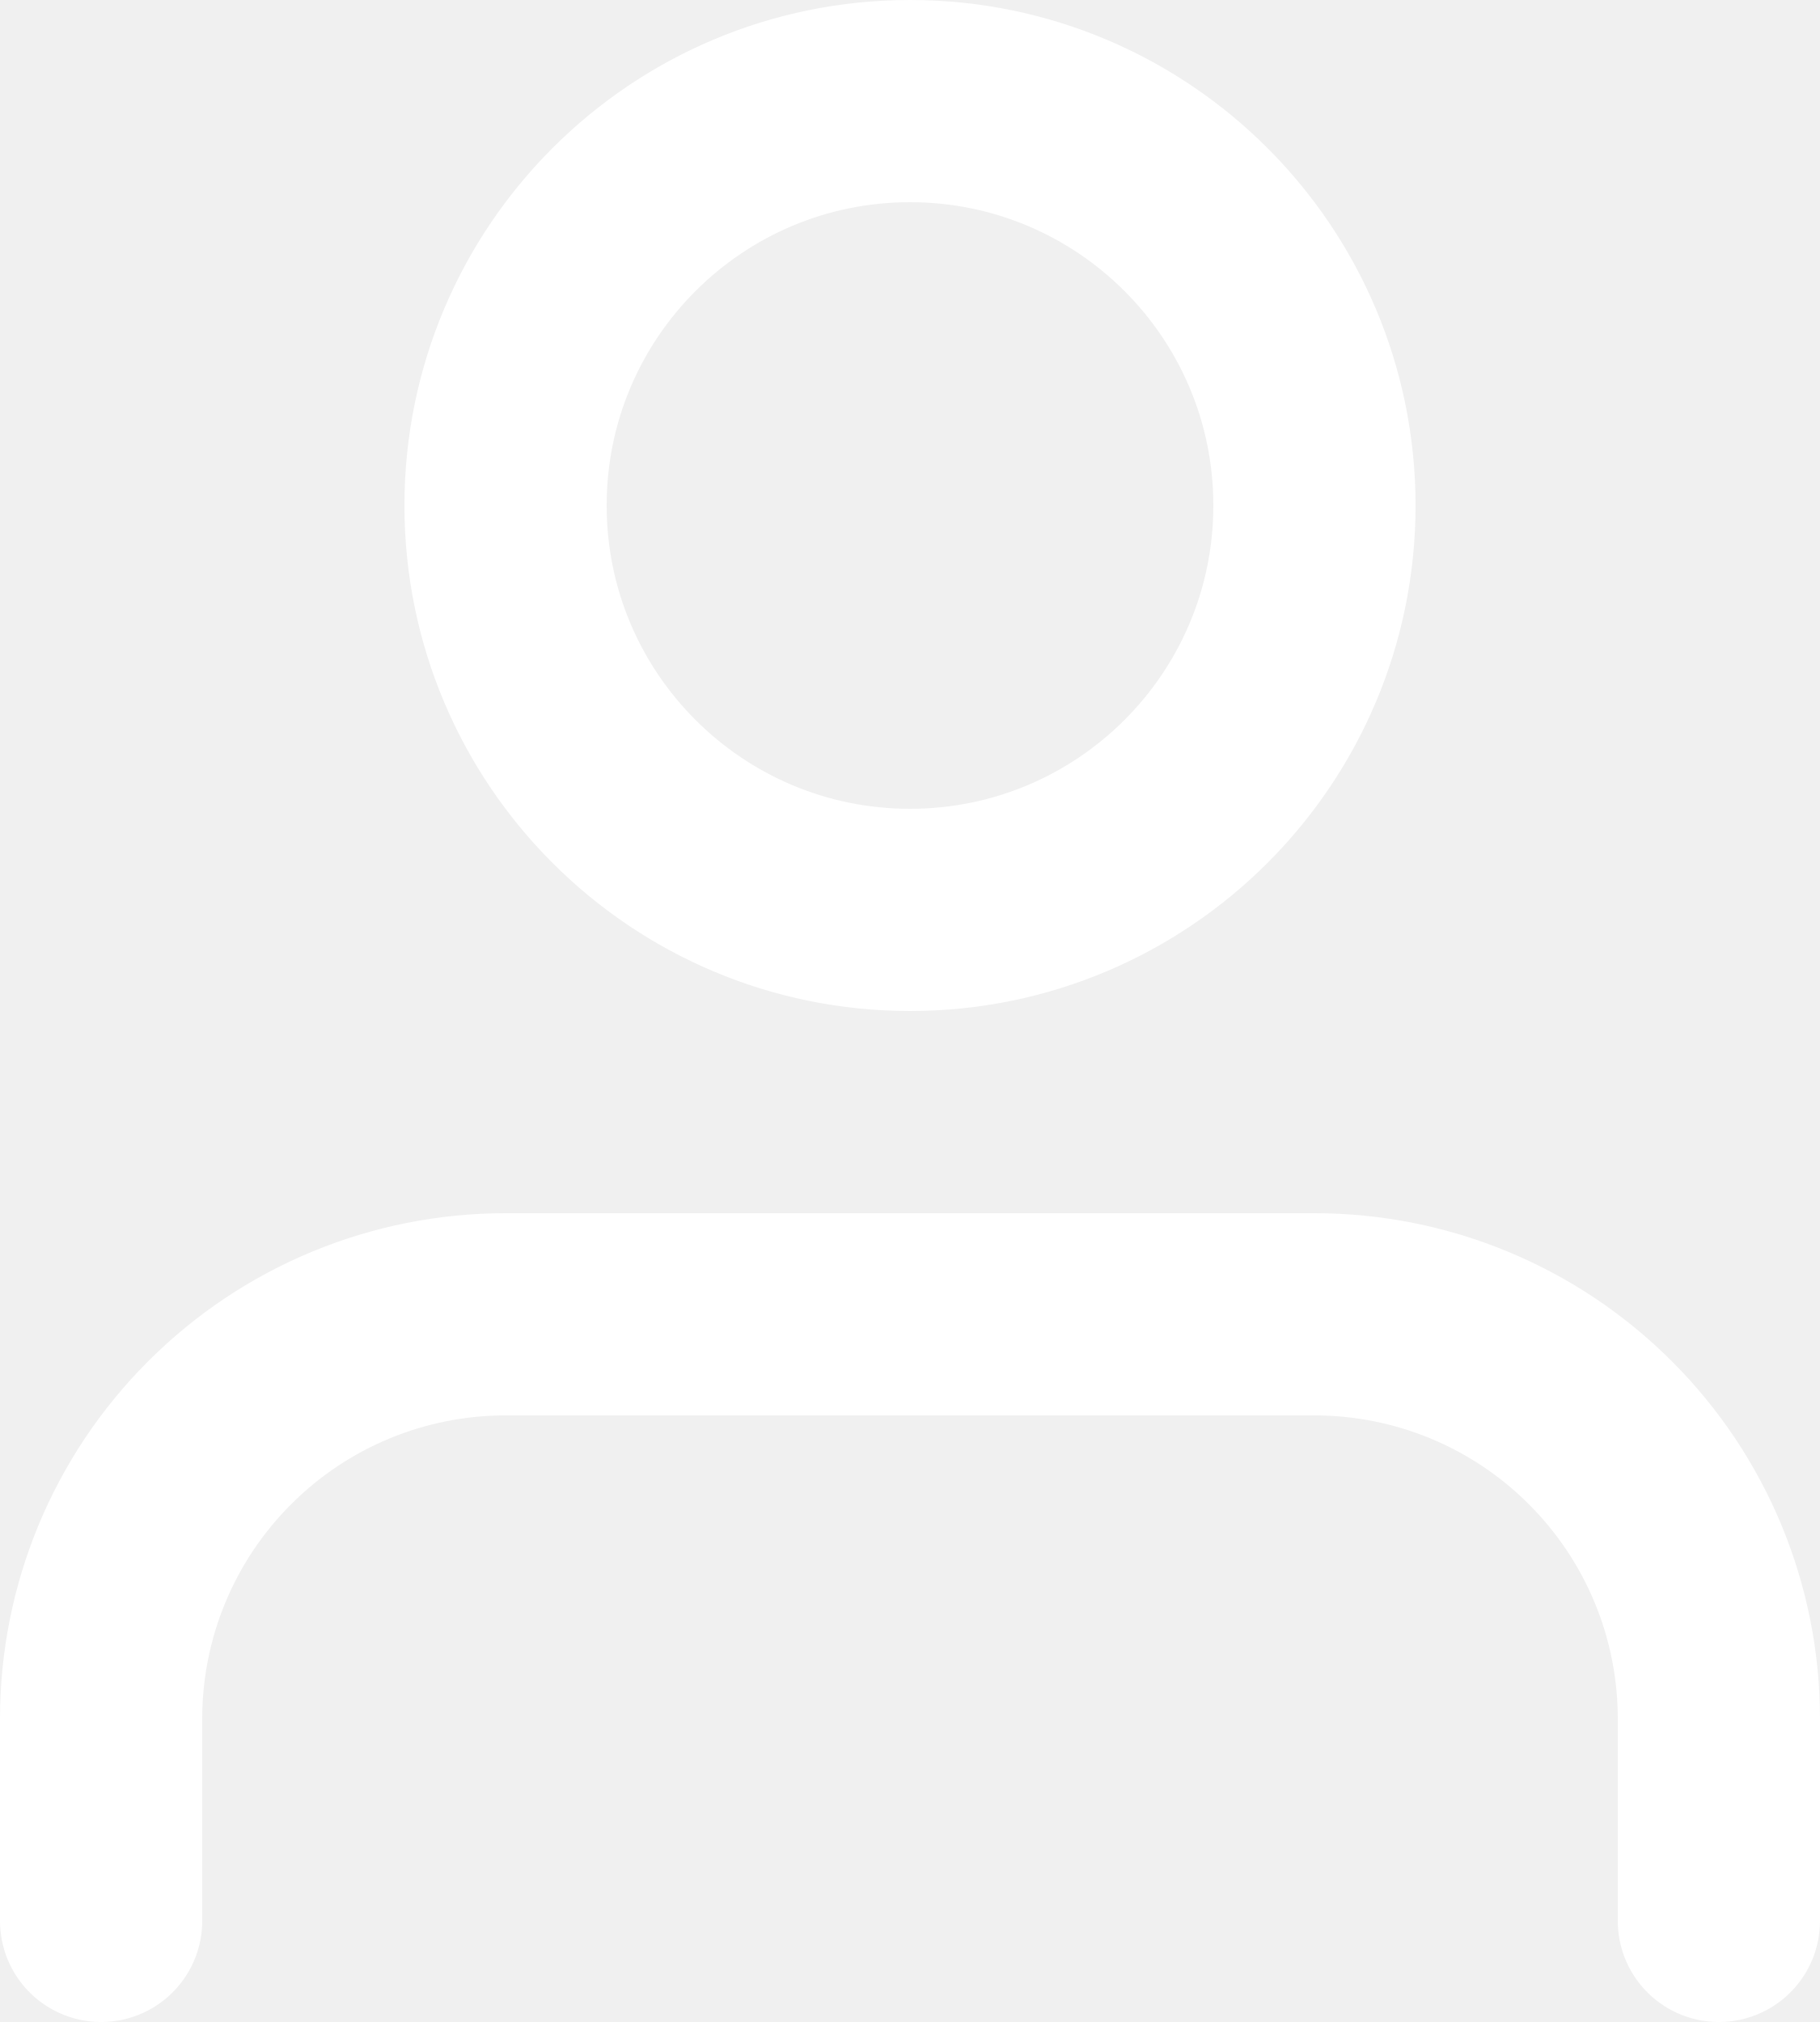
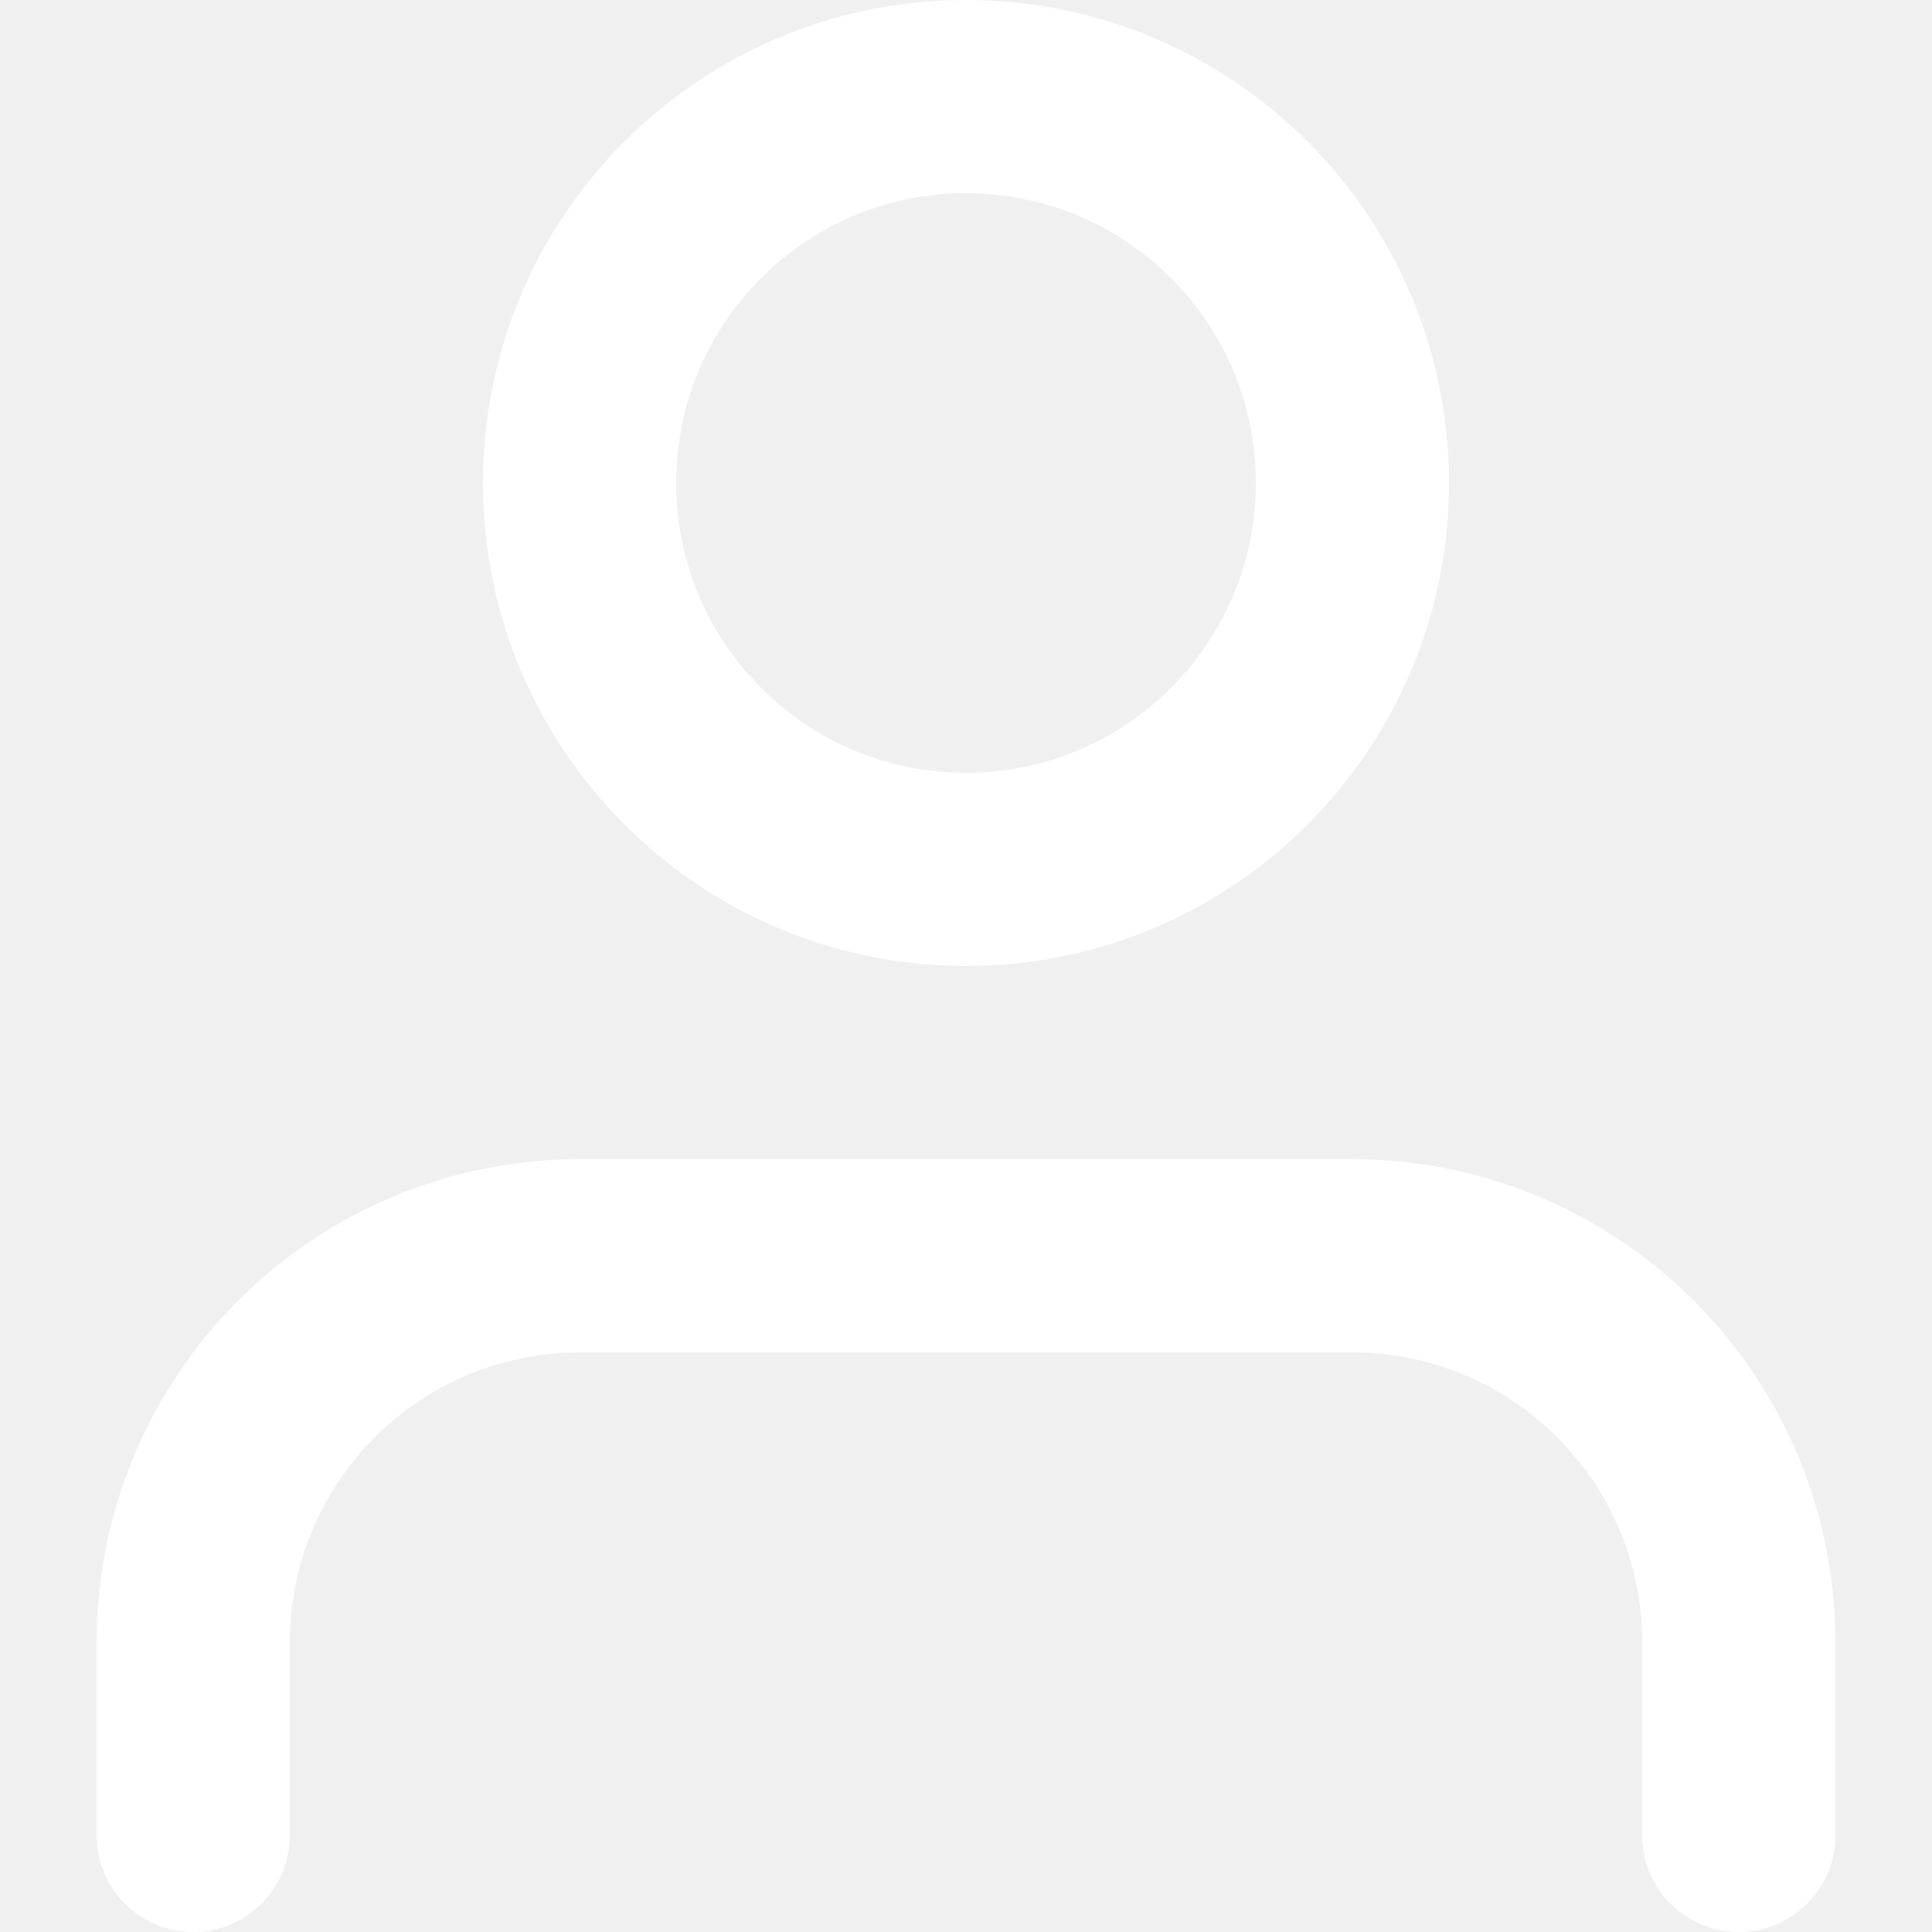
- <svg xmlns="http://www.w3.org/2000/svg" width="18" height="20" viewBox="0 0 18 20" fill="none">
+ <svg xmlns="http://www.w3.org/2000/svg" width="20" height="20" viewBox="0 0 18 20" fill="none">
  <path d="M17 19V17C17 15.939 16.579 14.922 15.828 14.172C15.078 13.421 14.061 13 13 13H5C3.939 13 2.922 13.421 2.172 14.172C1.421 14.922 1 15.939 1 17V19" stroke="white" stroke-width="2" stroke-linecap="round" stroke-linejoin="round" />
  <path d="M9 9C11.209 9 13 7.209 13 5C13 2.791 11.209 1 9 1C6.791 1 5 2.791 5 5C5 7.209 6.791 9 9 9Z" stroke="white" stroke-width="2" stroke-linecap="round" stroke-linejoin="round" />
</svg>
